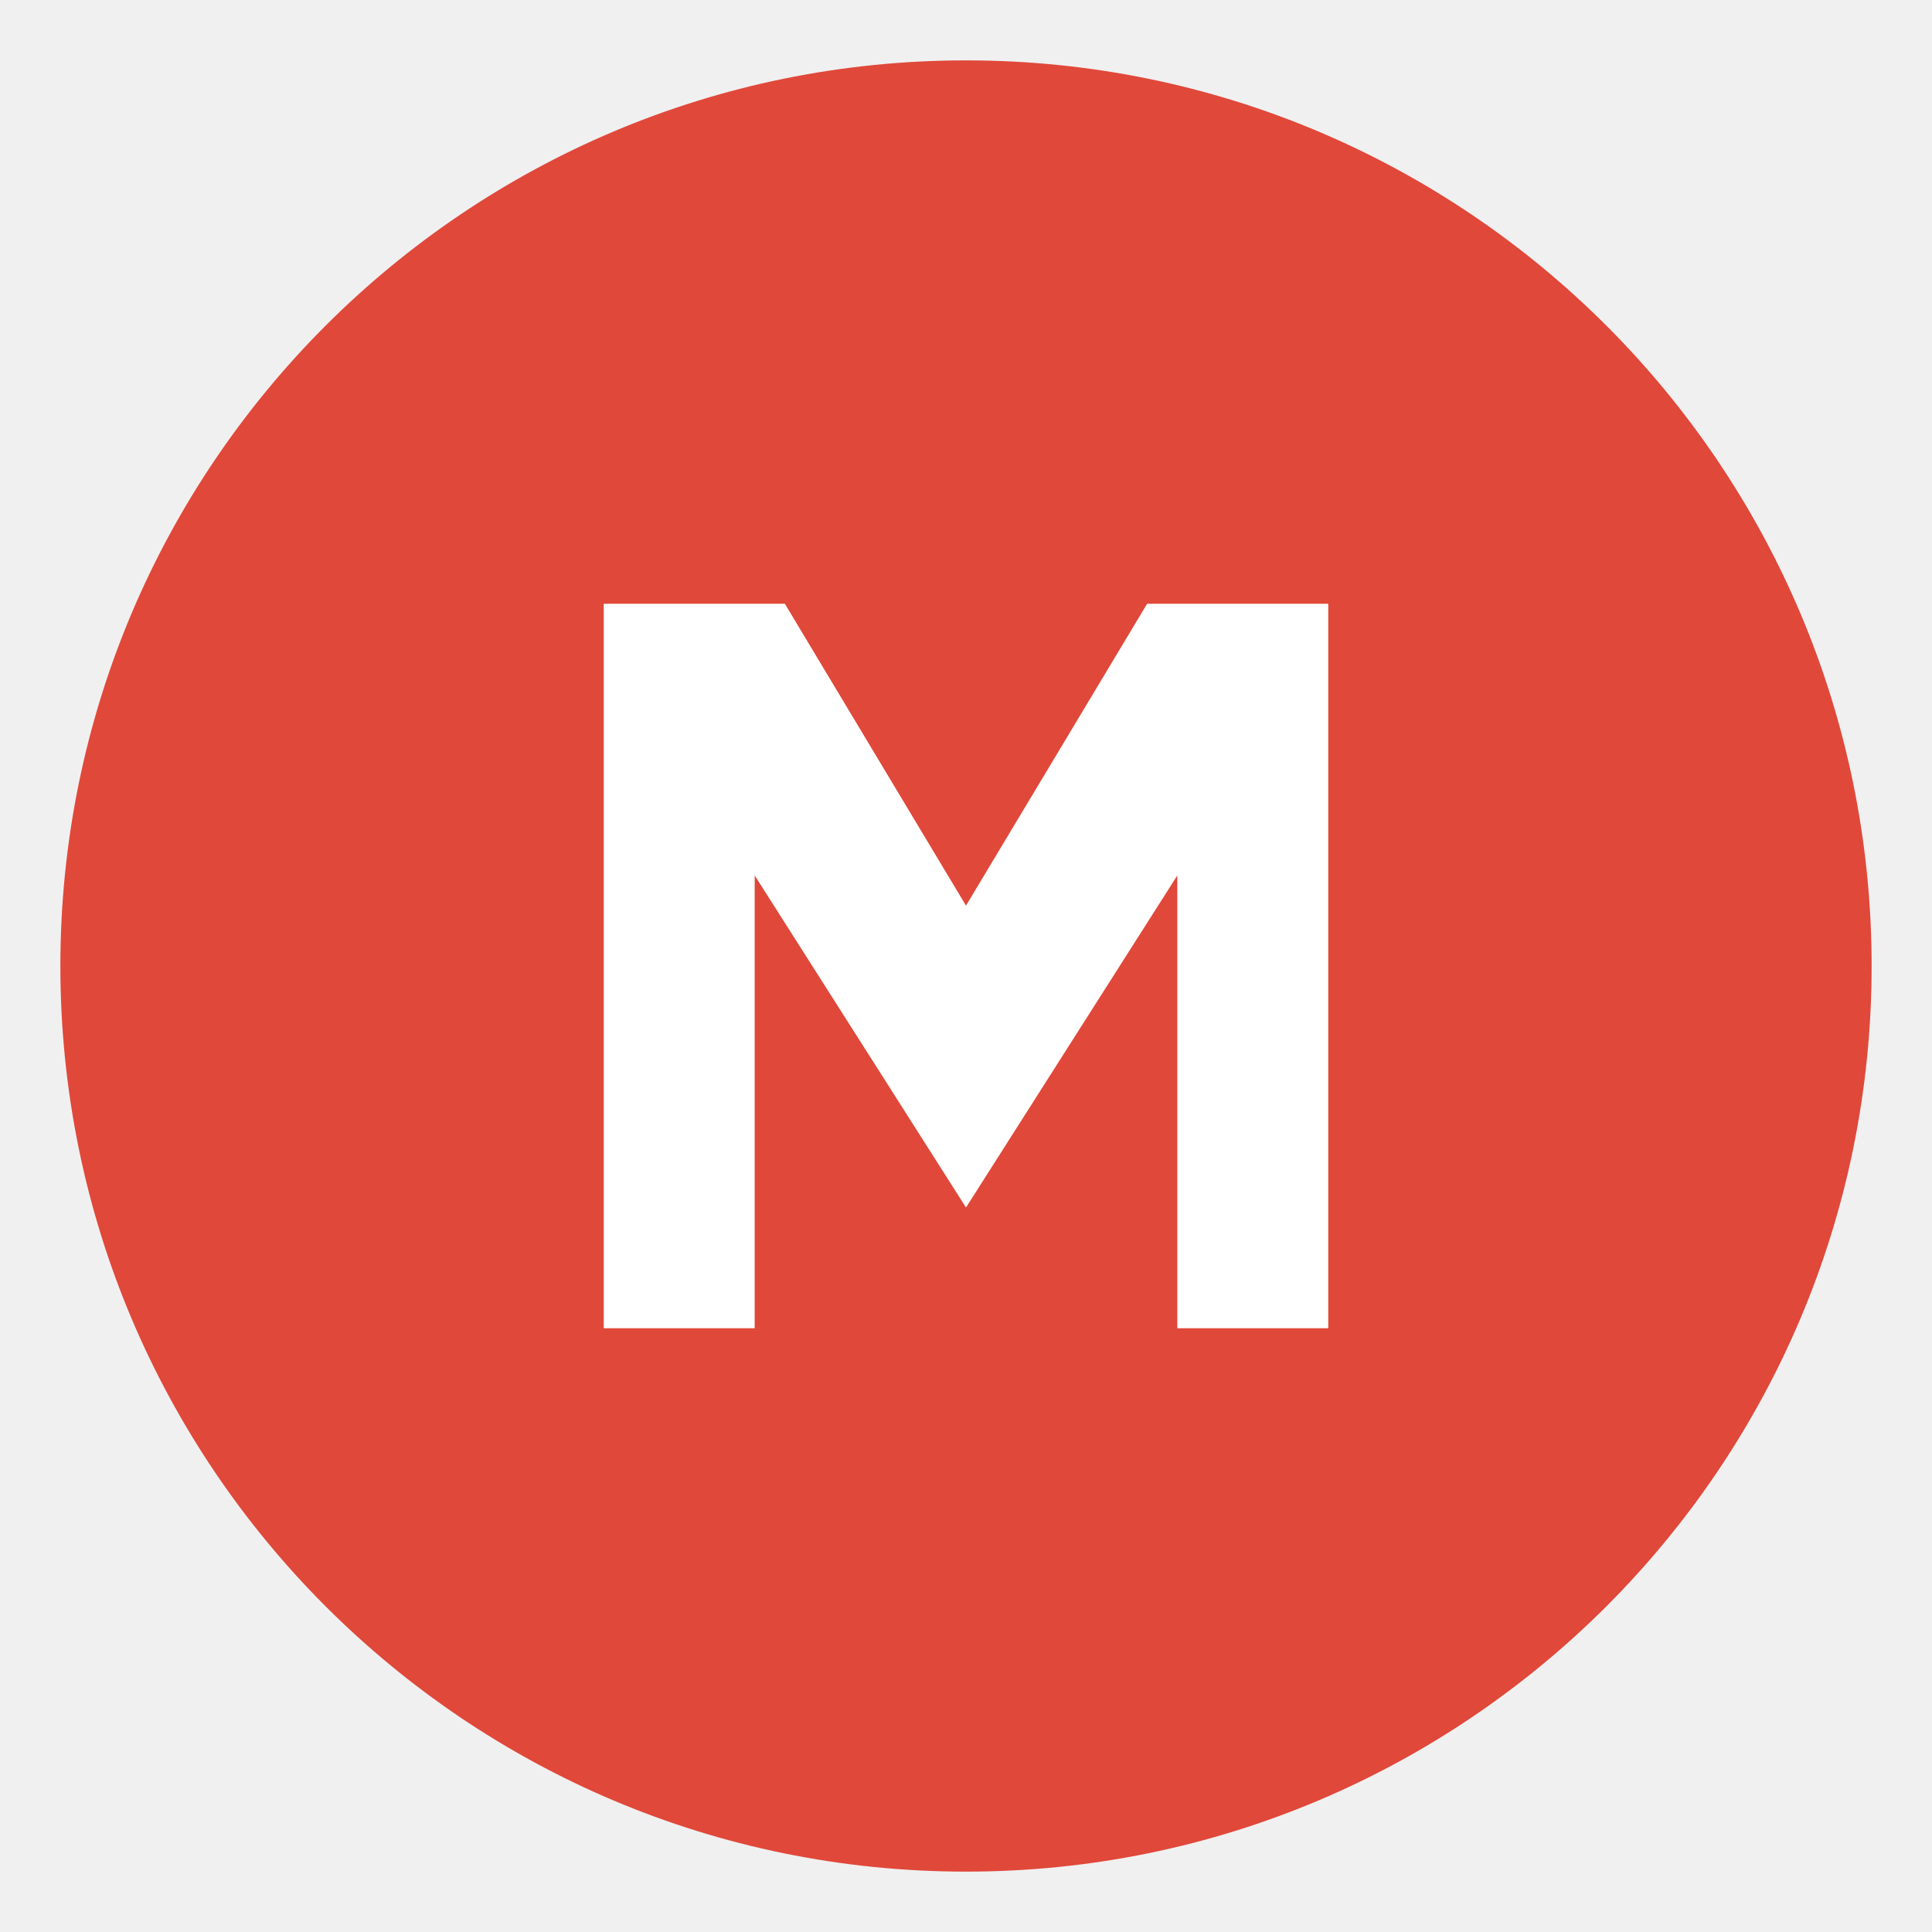
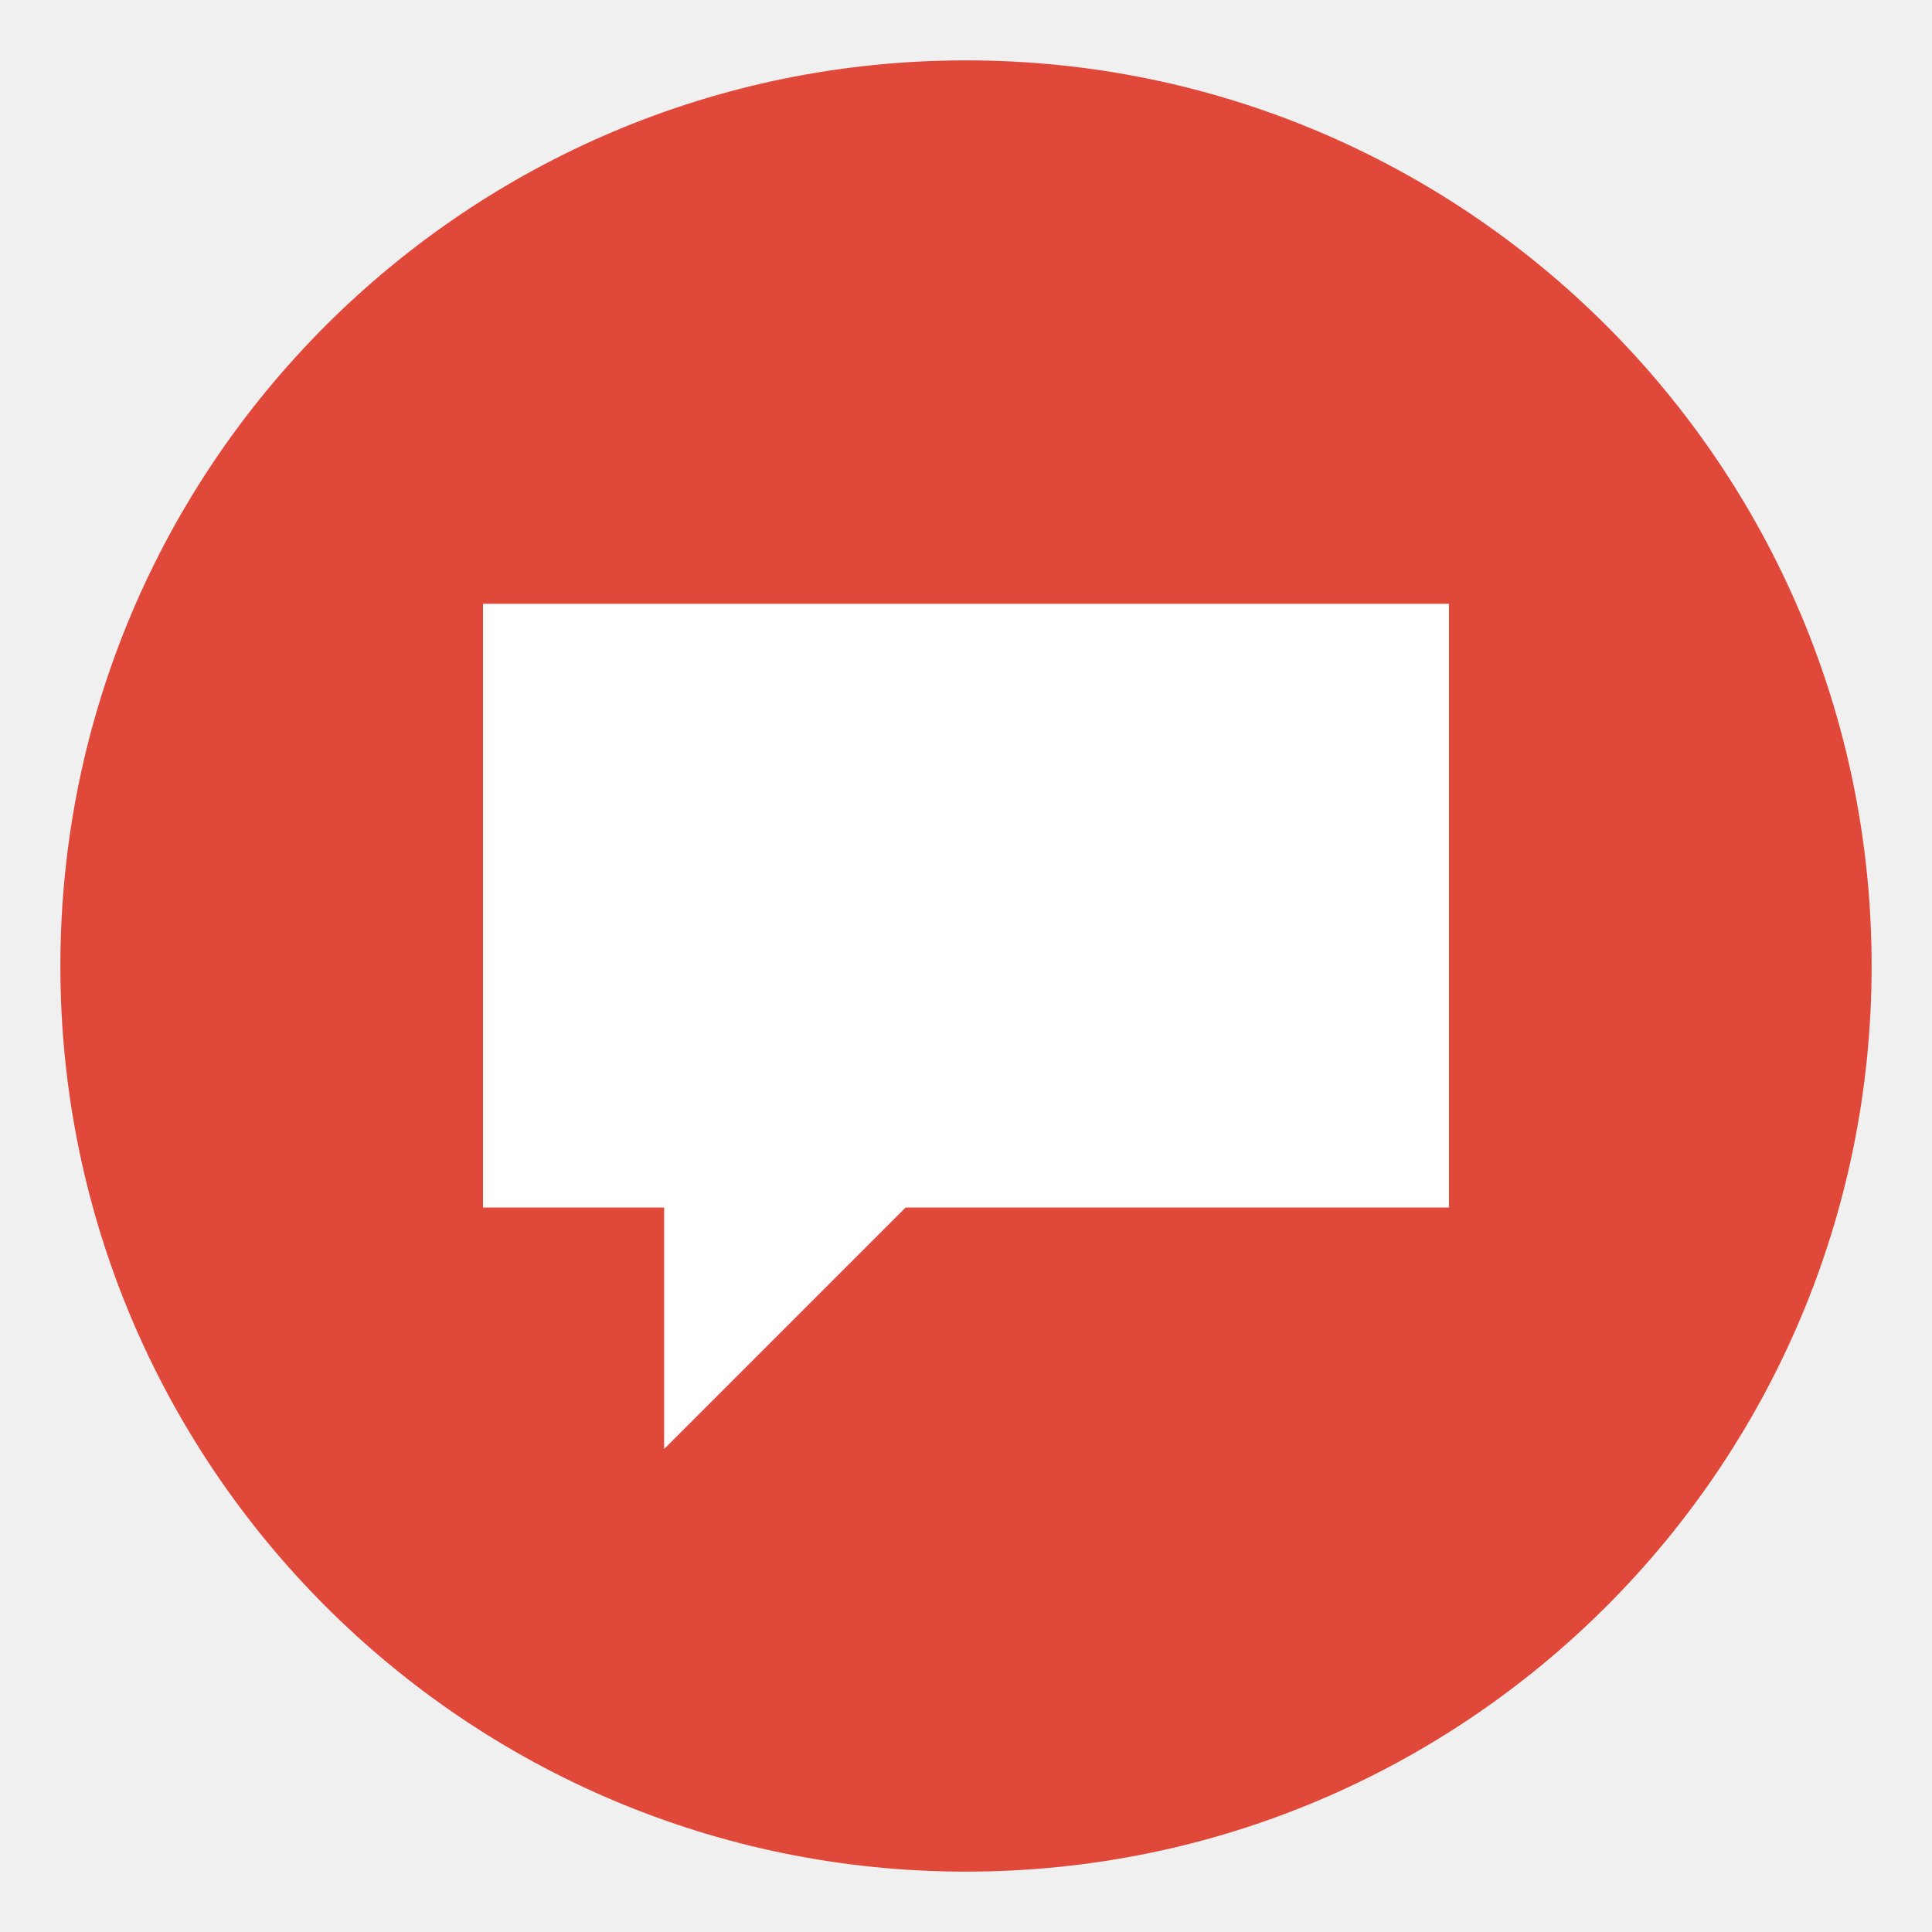
<svg xmlns="http://www.w3.org/2000/svg" viewBox="0 0 64 64" width="64" height="64">
  <circle cx="32" cy="32" r="30" fill="#e0483a" />
-   <path d="M20 44V20h6l6 10 6-10h6v24h-5V29l-7 11-7-11v15z" fill="#ffffff" />
+   <path d="M16 20h32v20H30l-8 8v-8h-6z" fill="#ffffff" />
</svg>
